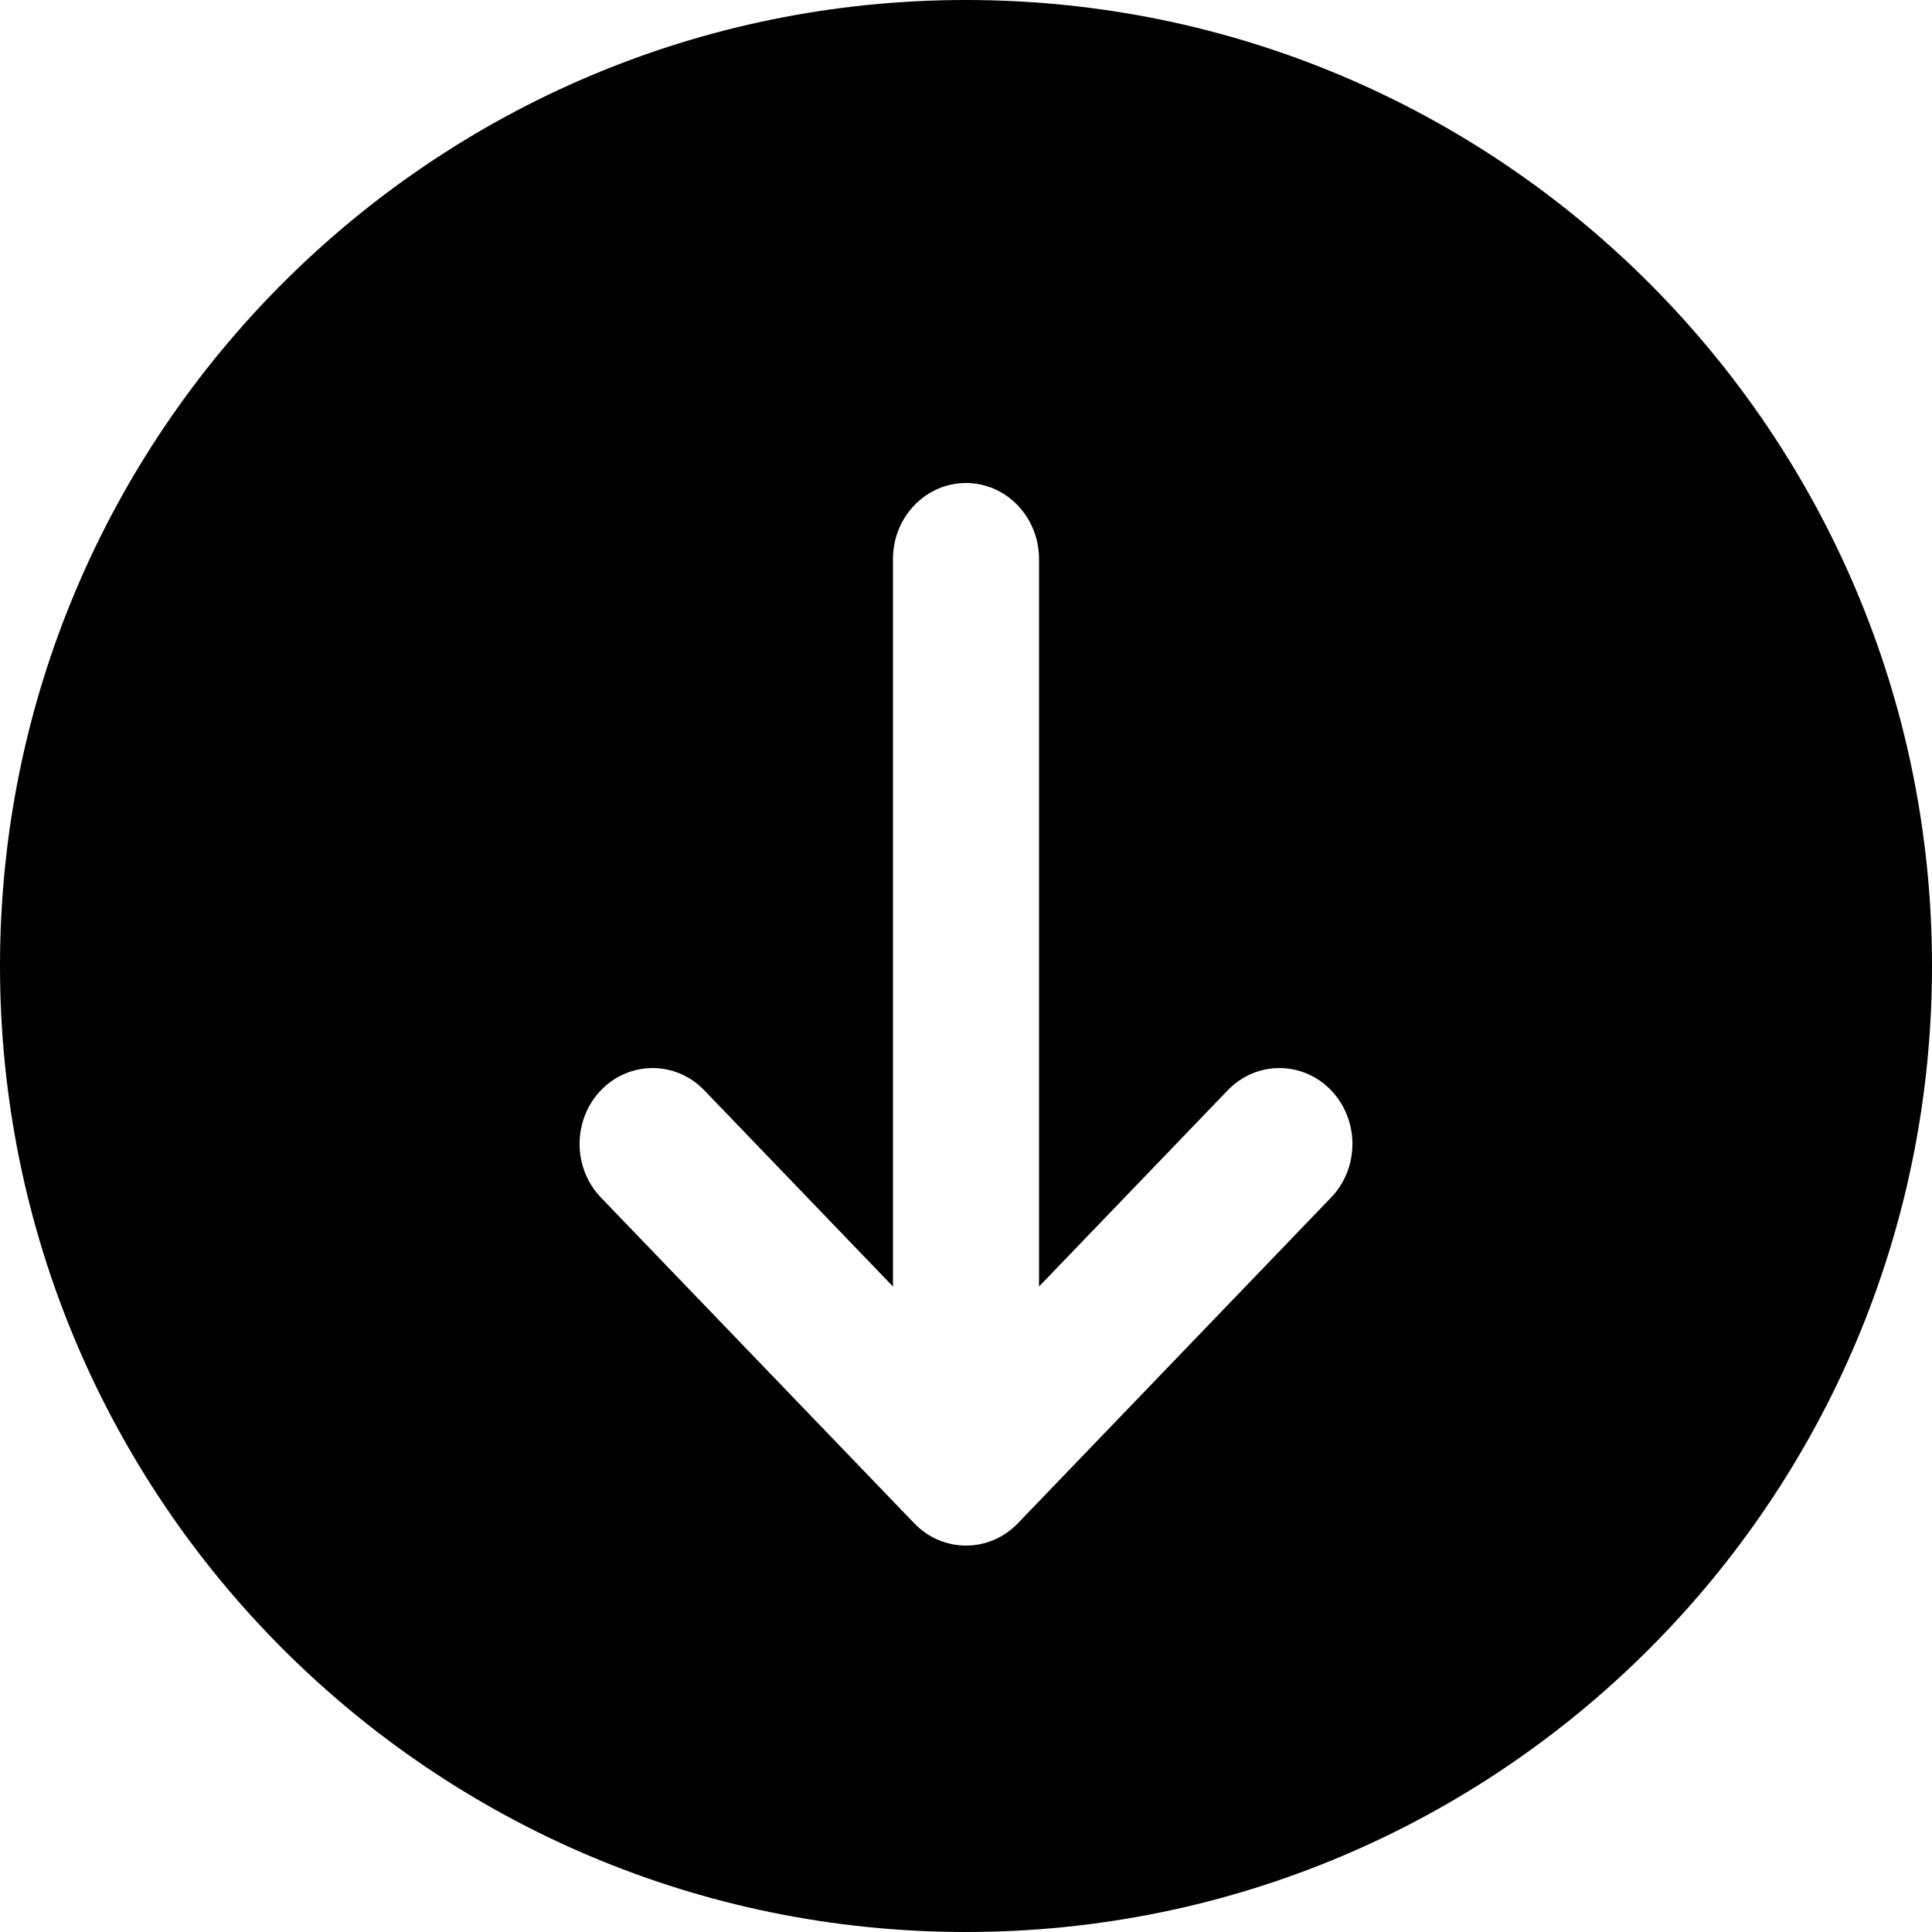
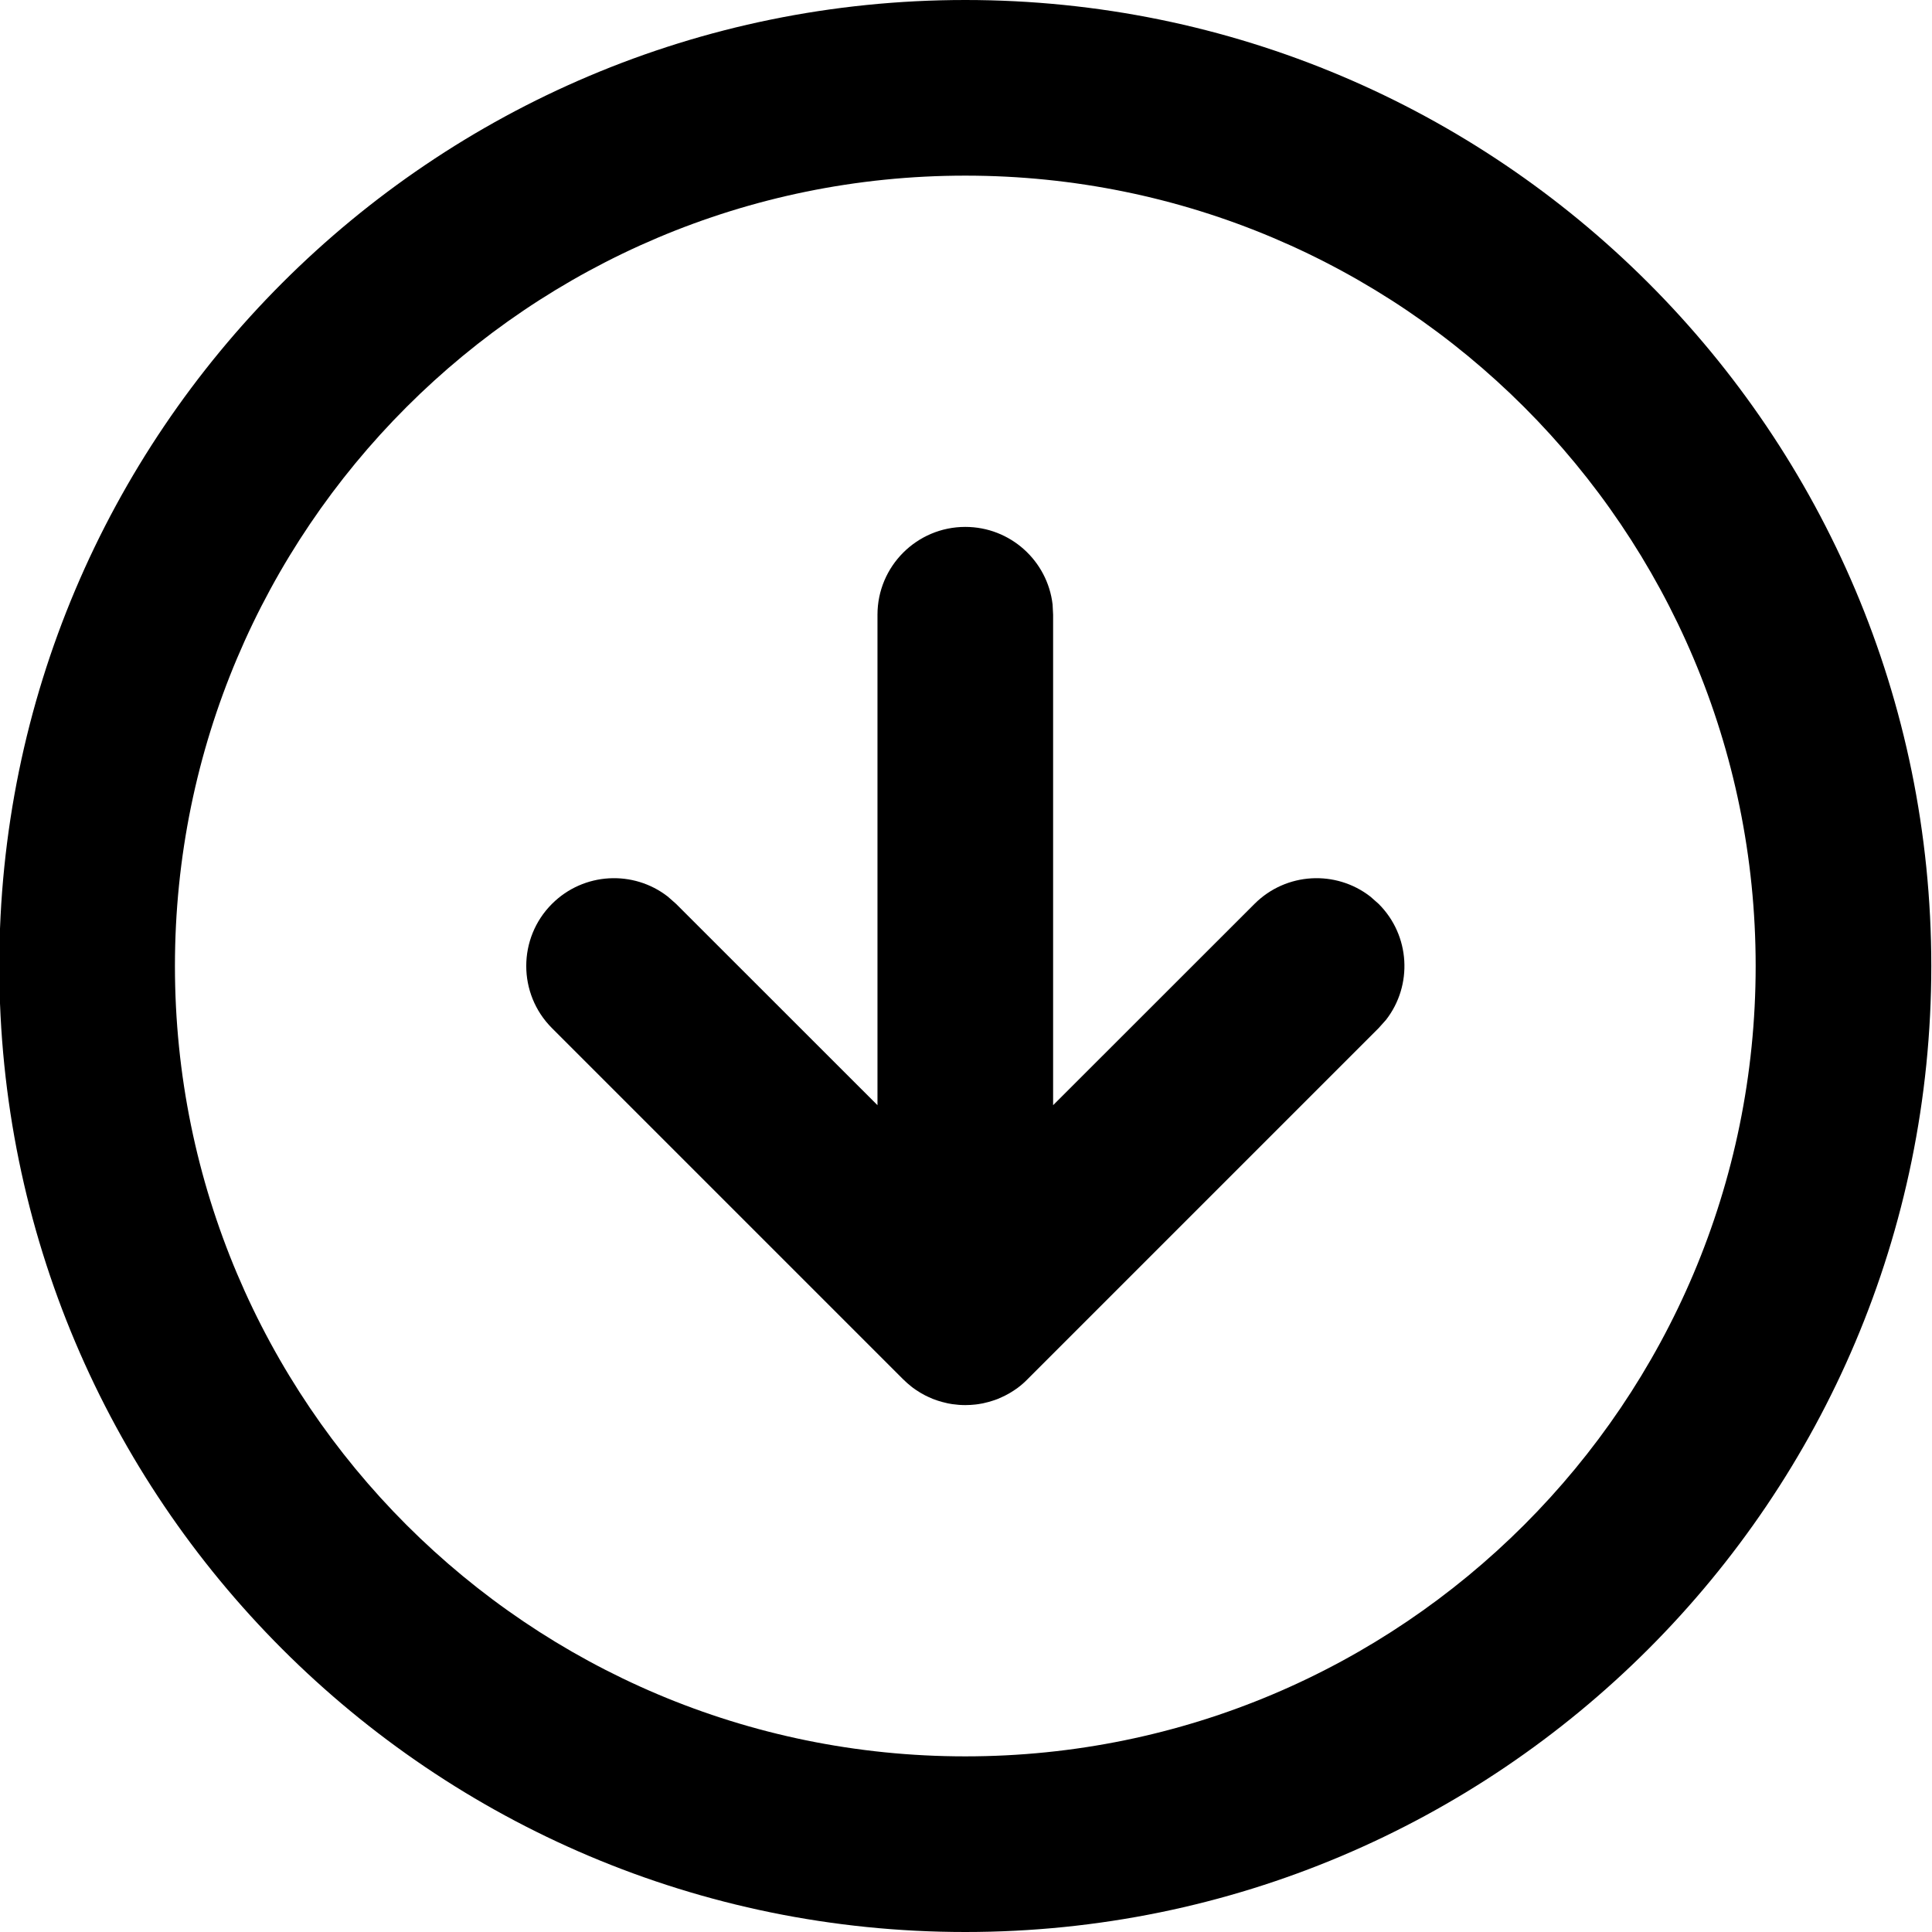
- <svg xmlns="http://www.w3.org/2000/svg" width="20" height="20" viewBox="0 0 20 20">
-   <path d="M10,20 C15.523,20 20,15.523 20,10 C20,4.478 15.523,0 10,0 C4.477,0 0,4.478 0,10 C0,15.523 4.477,20 10,20 Z M6.221,11.286 C6.516,10.98 6.995,10.98 7.29,11.286 L9.244,13.318 L9.244,5.786 C9.244,5.352 9.583,5 10,5 C10.417,5 10.756,5.352 10.756,5.786 L10.756,13.318 L12.71,11.286 C13.005,10.98 13.484,10.98 13.779,11.286 C14.074,11.593 14.074,12.091 13.779,12.397 L10.535,15.771 C10.24,16.076 9.761,16.076 9.466,15.771 L6.221,12.397 C5.926,12.091 5.926,11.593 6.221,11.286 Z" />
+ <svg xmlns="http://www.w3.org/2000/svg" width="22" height="22" viewBox="0 0 22 22">
+   <path d="M330.992,115 C337.067,115 341.992,119.925 341.992,126 C341.992,132.075 337.067,137 330.992,137 C324.917,137 319.992,132.075 319.992,126 C319.992,119.925 324.917,115 330.992,115 Z M330.992,117 C326.022,117 321.992,121.029 321.992,126 C321.992,130.971 326.022,135 330.992,135 C335.963,135 339.992,130.971 339.992,126 C339.992,121.029 335.963,117 330.992,117 Z M330.992,121 C331.505,121 331.928,121.386 331.986,121.883 L331.992,122 L331.992,127.585 L334.285,125.293 C334.646,124.932 335.213,124.905 335.605,125.21 L335.699,125.293 C336.06,125.653 336.088,126.221 335.783,126.613 L335.699,126.707 L331.699,130.707 C331.671,130.736 331.641,130.762 331.609,130.787 L331.699,130.707 C331.664,130.743 331.627,130.775 331.588,130.804 C331.563,130.822 331.539,130.838 331.513,130.854 C331.501,130.861 331.489,130.869 331.476,130.875 C331.457,130.886 331.436,130.897 331.415,130.906 C331.398,130.914 331.381,130.922 331.364,130.929 C331.344,130.937 331.324,130.944 331.304,130.95 C331.289,130.955 331.274,130.96 331.258,130.964 C331.237,130.97 331.215,130.975 331.193,130.98 C331.176,130.983 331.158,130.986 331.141,130.989 C331.12,130.992 331.099,130.995 331.078,130.996 C331.06,130.998 331.043,130.999 331.026,130.999 C331.015,131 331.004,131 330.992,131 L330.96,130.999 C330.942,130.999 330.924,130.998 330.906,130.996 L330.992,131 C330.942,131 330.892,130.996 330.843,130.989 C330.826,130.986 330.809,130.983 330.792,130.98 C330.77,130.975 330.748,130.97 330.727,130.964 C330.711,130.96 330.695,130.955 330.68,130.95 C330.661,130.944 330.641,130.937 330.621,130.929 C330.604,130.922 330.586,130.914 330.569,130.906 C330.548,130.897 330.528,130.886 330.508,130.875 C330.496,130.869 330.484,130.861 330.472,130.854 C330.446,130.838 330.421,130.822 330.397,130.804 C330.391,130.799 330.385,130.795 330.379,130.79 C330.344,130.762 330.314,130.736 330.285,130.707 L326.285,126.707 C325.895,126.317 325.895,125.683 326.285,125.293 C326.646,124.932 327.213,124.905 327.605,125.21 L327.699,125.293 L329.992,127.585 L329.992,122 C329.992,121.448 330.44,121 330.992,121 Z" transform="translate(-320 -115)" />
</svg>
